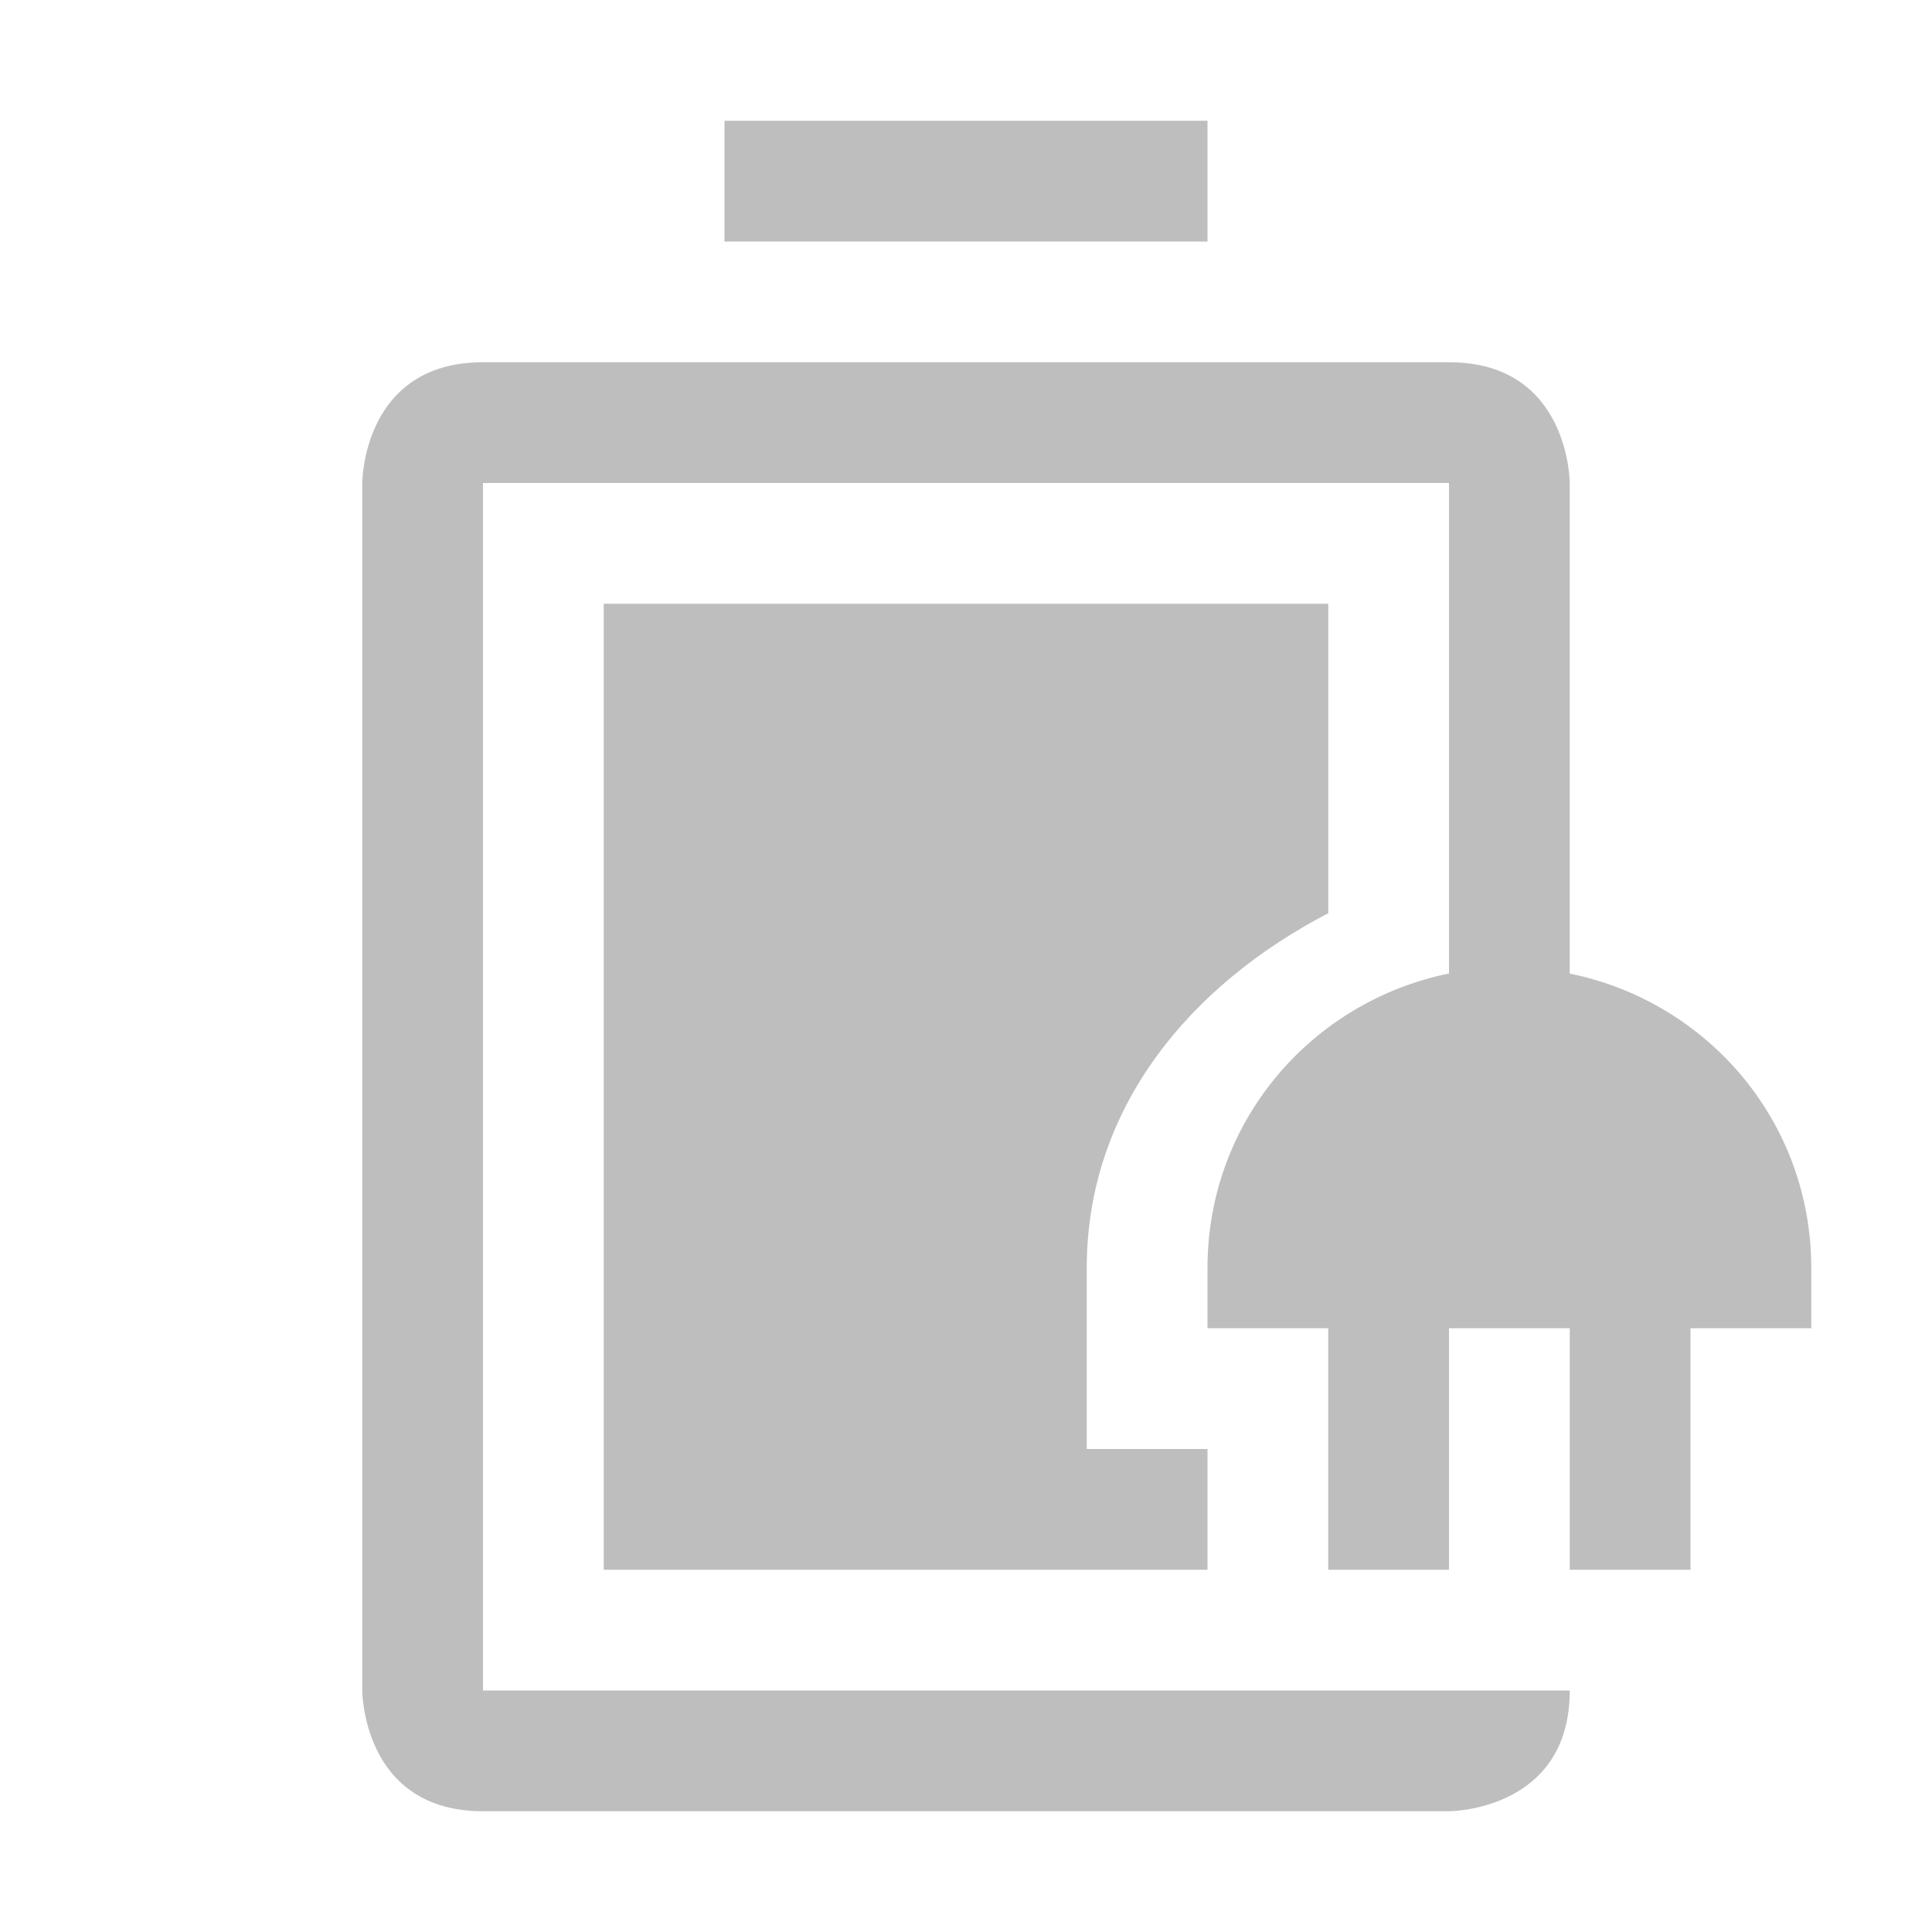
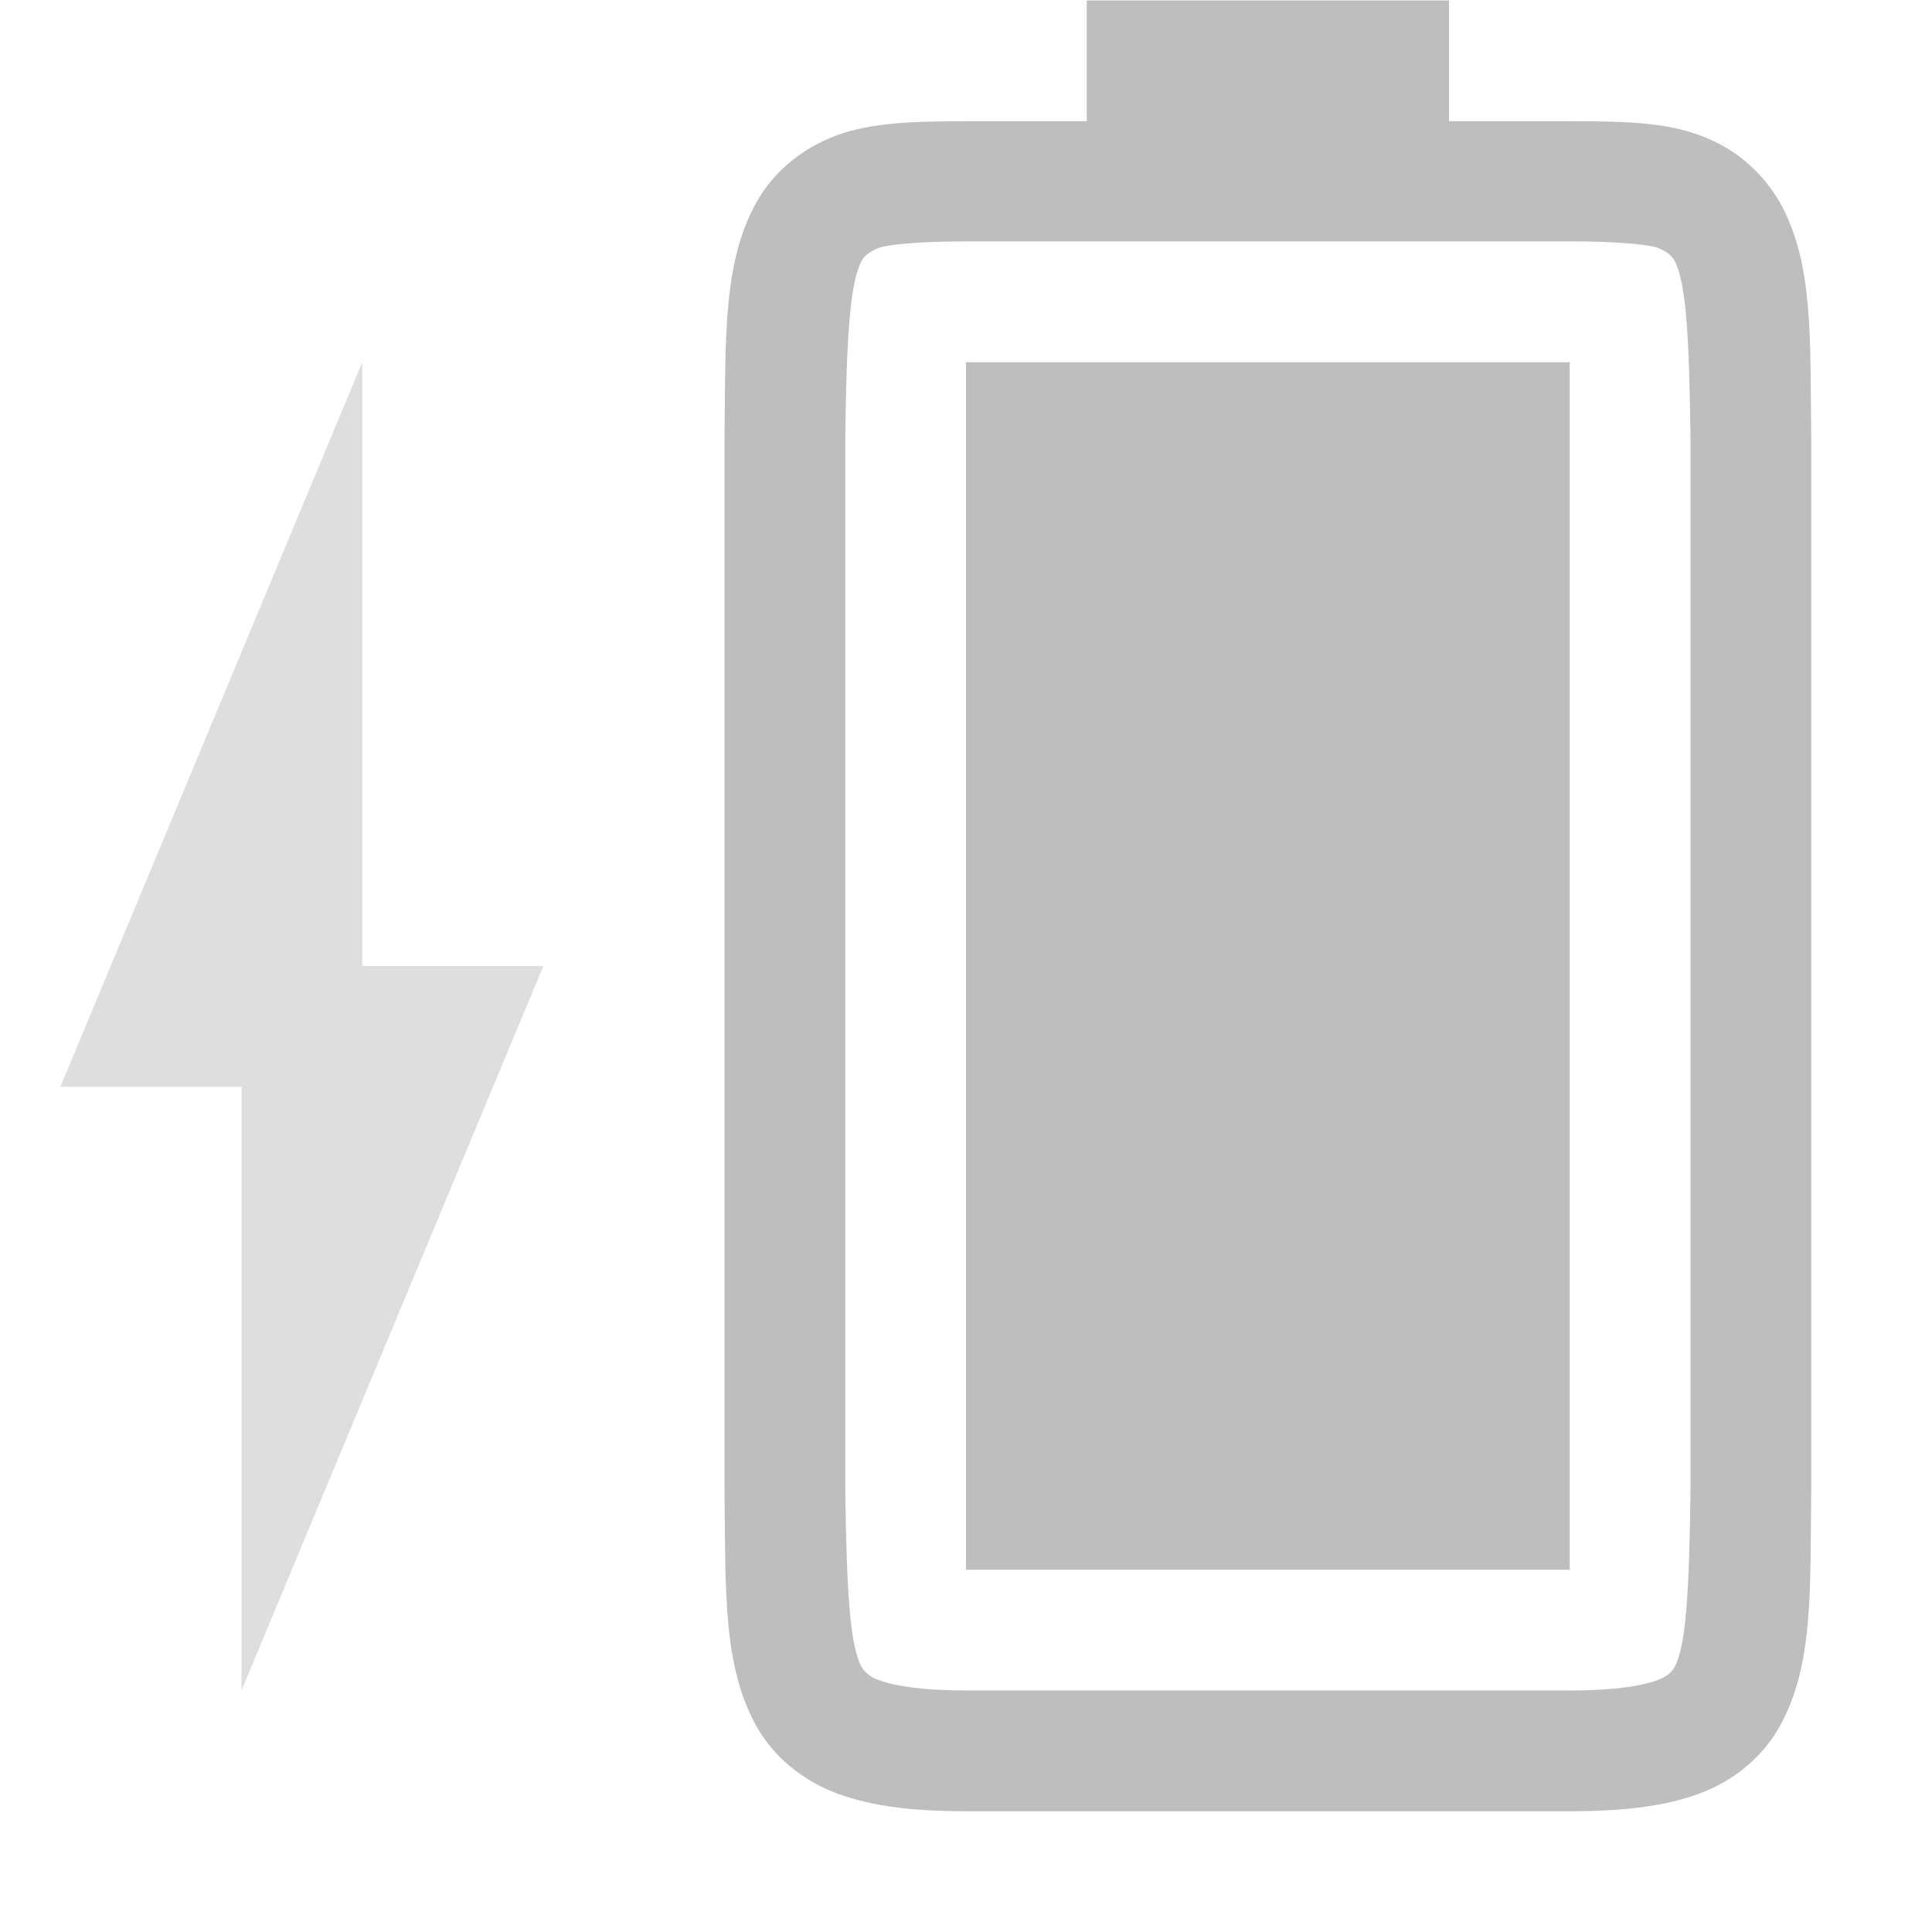
<svg xmlns="http://www.w3.org/2000/svg" height="16" width="16">
-   <path d="M10 1v1H6V1zm2 2c1 0 1 1 1 1v4.063c1.141.232 2 1.225 2 2.437v.5h-1v2h-1v-2h-1v2h-1v-2h-1v-.5c0-1.212.859-2.205 2-2.438V4H4v10h9c0 1-1 1-1 1H4c-1 0-1-1-1-1V4s0-1 1-1h2zm-1 2v2.563c-1.12.581-2 1.592-2 2.937V12h1v1H5V5h2z" style="marker:none" color="#000" overflow="visible" fill="#bebebe" stroke-width="2" />
+   <g fill="#bebebe">
+     <path color="#000" d="M8 13V3h5v10z" overflow="visible" style="marker:none" />
+     <path color="#000" d="M6 12.338c.01.839-.015 1.451.262 1.953.138.25.374.45.666.56.292.11.64.149 1.078.149H13c.439 0 .786-.039 1.078-.148.293-.11.526-.31.664-.561.277-.502.248-1.114.258-1.953V3.635c-.01-.839.02-1.454-.258-1.955a1.25 1.25 0 0 0-.664-.559c-.292-.11-.64-.117-1.078-.117h-1v-1H9v1h-.994c-.438 0-.786.01-1.078.117-.293.11-.528.308-.666.559-.277.501-.252 1.116-.262 1.955zm1-.014V3.632c.01-.852.04-1.297.137-1.474.016-.03.057-.073.143-.106.06-.023.298-.053.726-.053H13c.428 0 .664.03.727.053.086.032.125.077.14.106.095.172.123.617.133 1.474v8.706c-.01.854-.038 1.298-.133 1.47-.016.03-.055.074-.14.106-.123.046-.349.086-.727.086H8.006c-.378 0-.604-.04-.727-.086a.262.262 0 0 1-.142-.105c-.098-.178-.126-.62-.137-1.485z" font-family="sans-serif" font-weight="400" overflow="visible" style="line-height:normal;font-variant-ligatures:none;font-variant-position:normal;font-variant-caps:normal;font-variant-numeric:normal;font-variant-alternates:normal;font-feature-settings:normal;text-indent:0;text-align:start;text-decoration-line:none;text-decoration-style:solid;text-decoration-color:#000;text-transform:none;shape-padding:0;isolation:auto;mix-blend-mode:normal;marker:none" white-space="normal" />
+     <path d="M2 14l2.5-6H3V3L.5 9H2z" opacity=".5" />
+   </g>
</svg>
